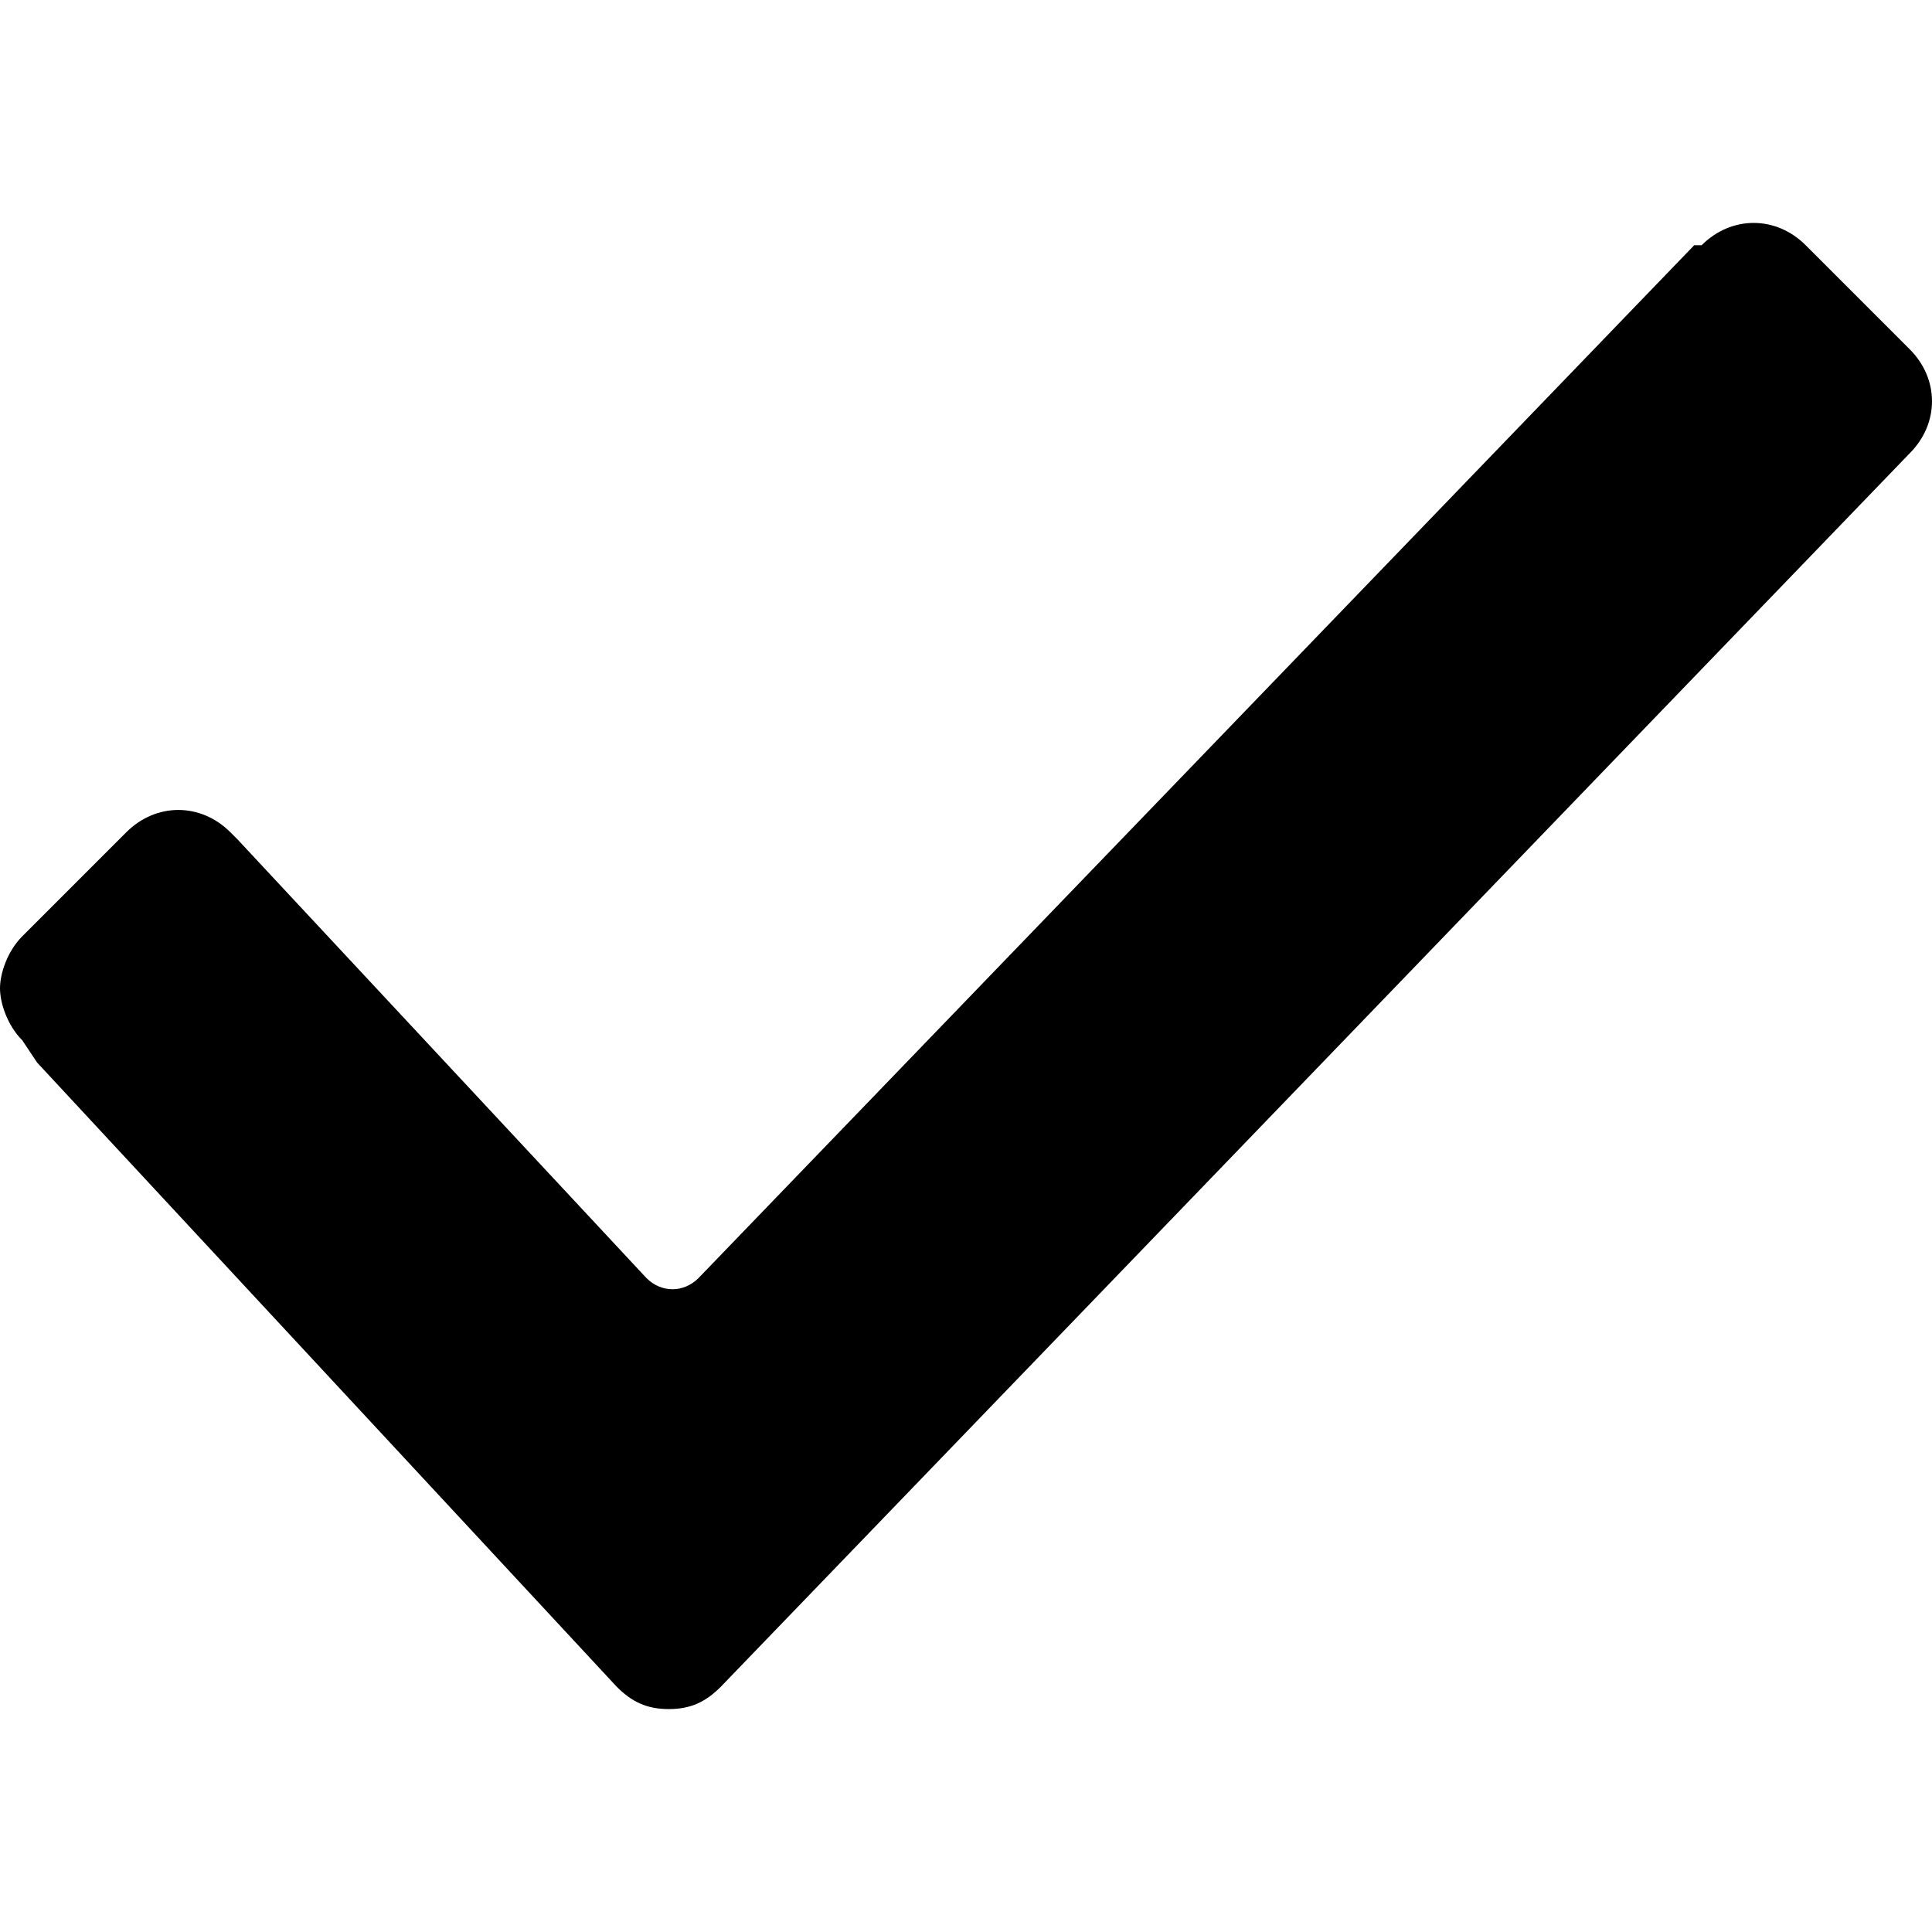
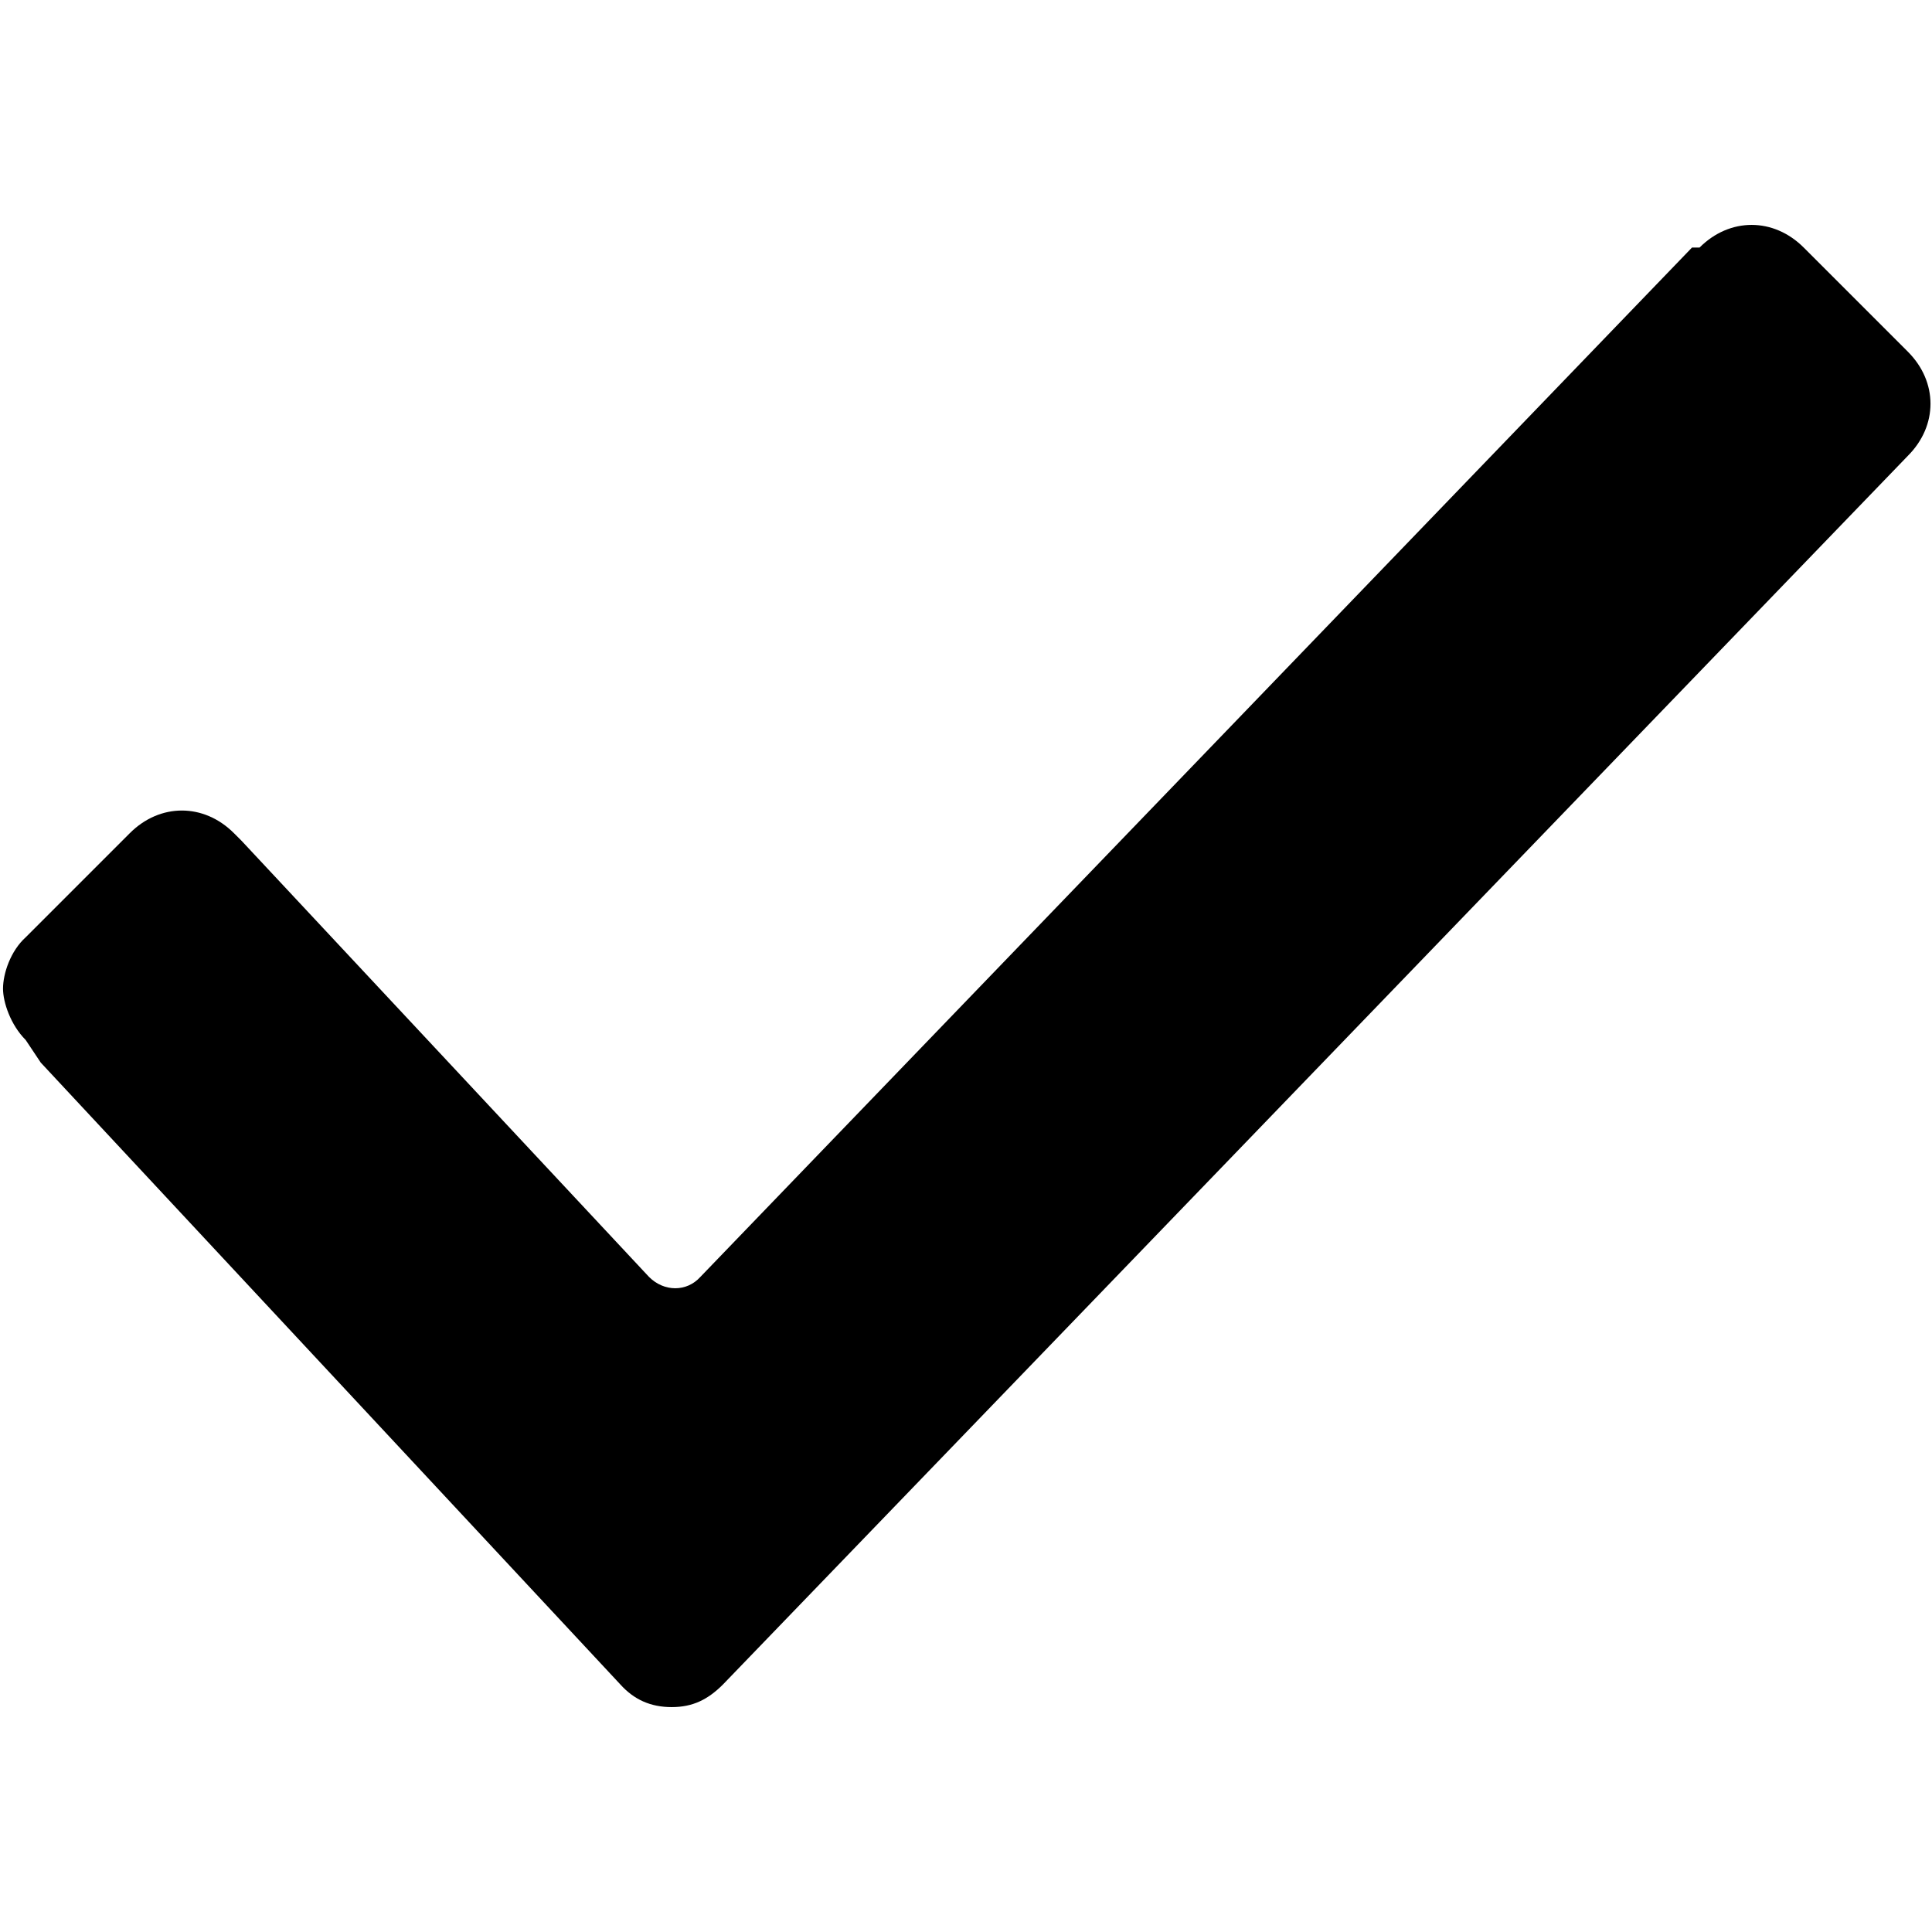
- <svg xmlns="http://www.w3.org/2000/svg" version="1.1" viewBox="0 0 26 26" enable-background="new 0 0 26 26">
-   <path d="m.3,14c-0.2-0.2-0.3-0.5-0.3-0.7s0.1-0.5 0.3-0.7l1.4-1.4c0.4-0.4 1-0.4 1.4,0l.1,.1 5.5,5.9c0.2,0.2 0.5,0.2 0.7,0l13.4-13.9h0.1v-8.88178e-16c0.4-0.4 1-0.4 1.4,0l1.4,1.4c0.4,0.4 0.4,1 0,1.4l0,0-16,16.6c-0.2,0.2-0.4,0.3-0.7,0.3-0.3,0-0.5-0.1-0.7-0.3l-7.8-8.4-.2-.3z" />
+ <svg xmlns="http://www.w3.org/2000/svg" version="1.1" id="Layer_1" x="0px" y="0px" viewBox="0 0 128 128" style="enable-background:new 0 0 128 128;" xml:space="preserve">
+   <path d="M1.7,68.9c-1-1-1.5-2.5-1.5-3.4c0-1,0.5-2.5,1.5-3.4l6.9-6.9c2-2,4.9-2,6.9,0l0.5,0.5l27,28.9c1,1,2.5,1,3.4,0l65.7-68.2  h0.5l0,0c2-2,4.9-2,6.9,0l6.9,6.9c2,2,2,4.9,0,6.9l0,0l-78.5,81.4c-1,1-2,1.5-3.4,1.5s-2.5-0.5-3.4-1.5L2.7,70.4  C2.7,70.4,1.7,68.9,1.7,68.9z" />
</svg>
